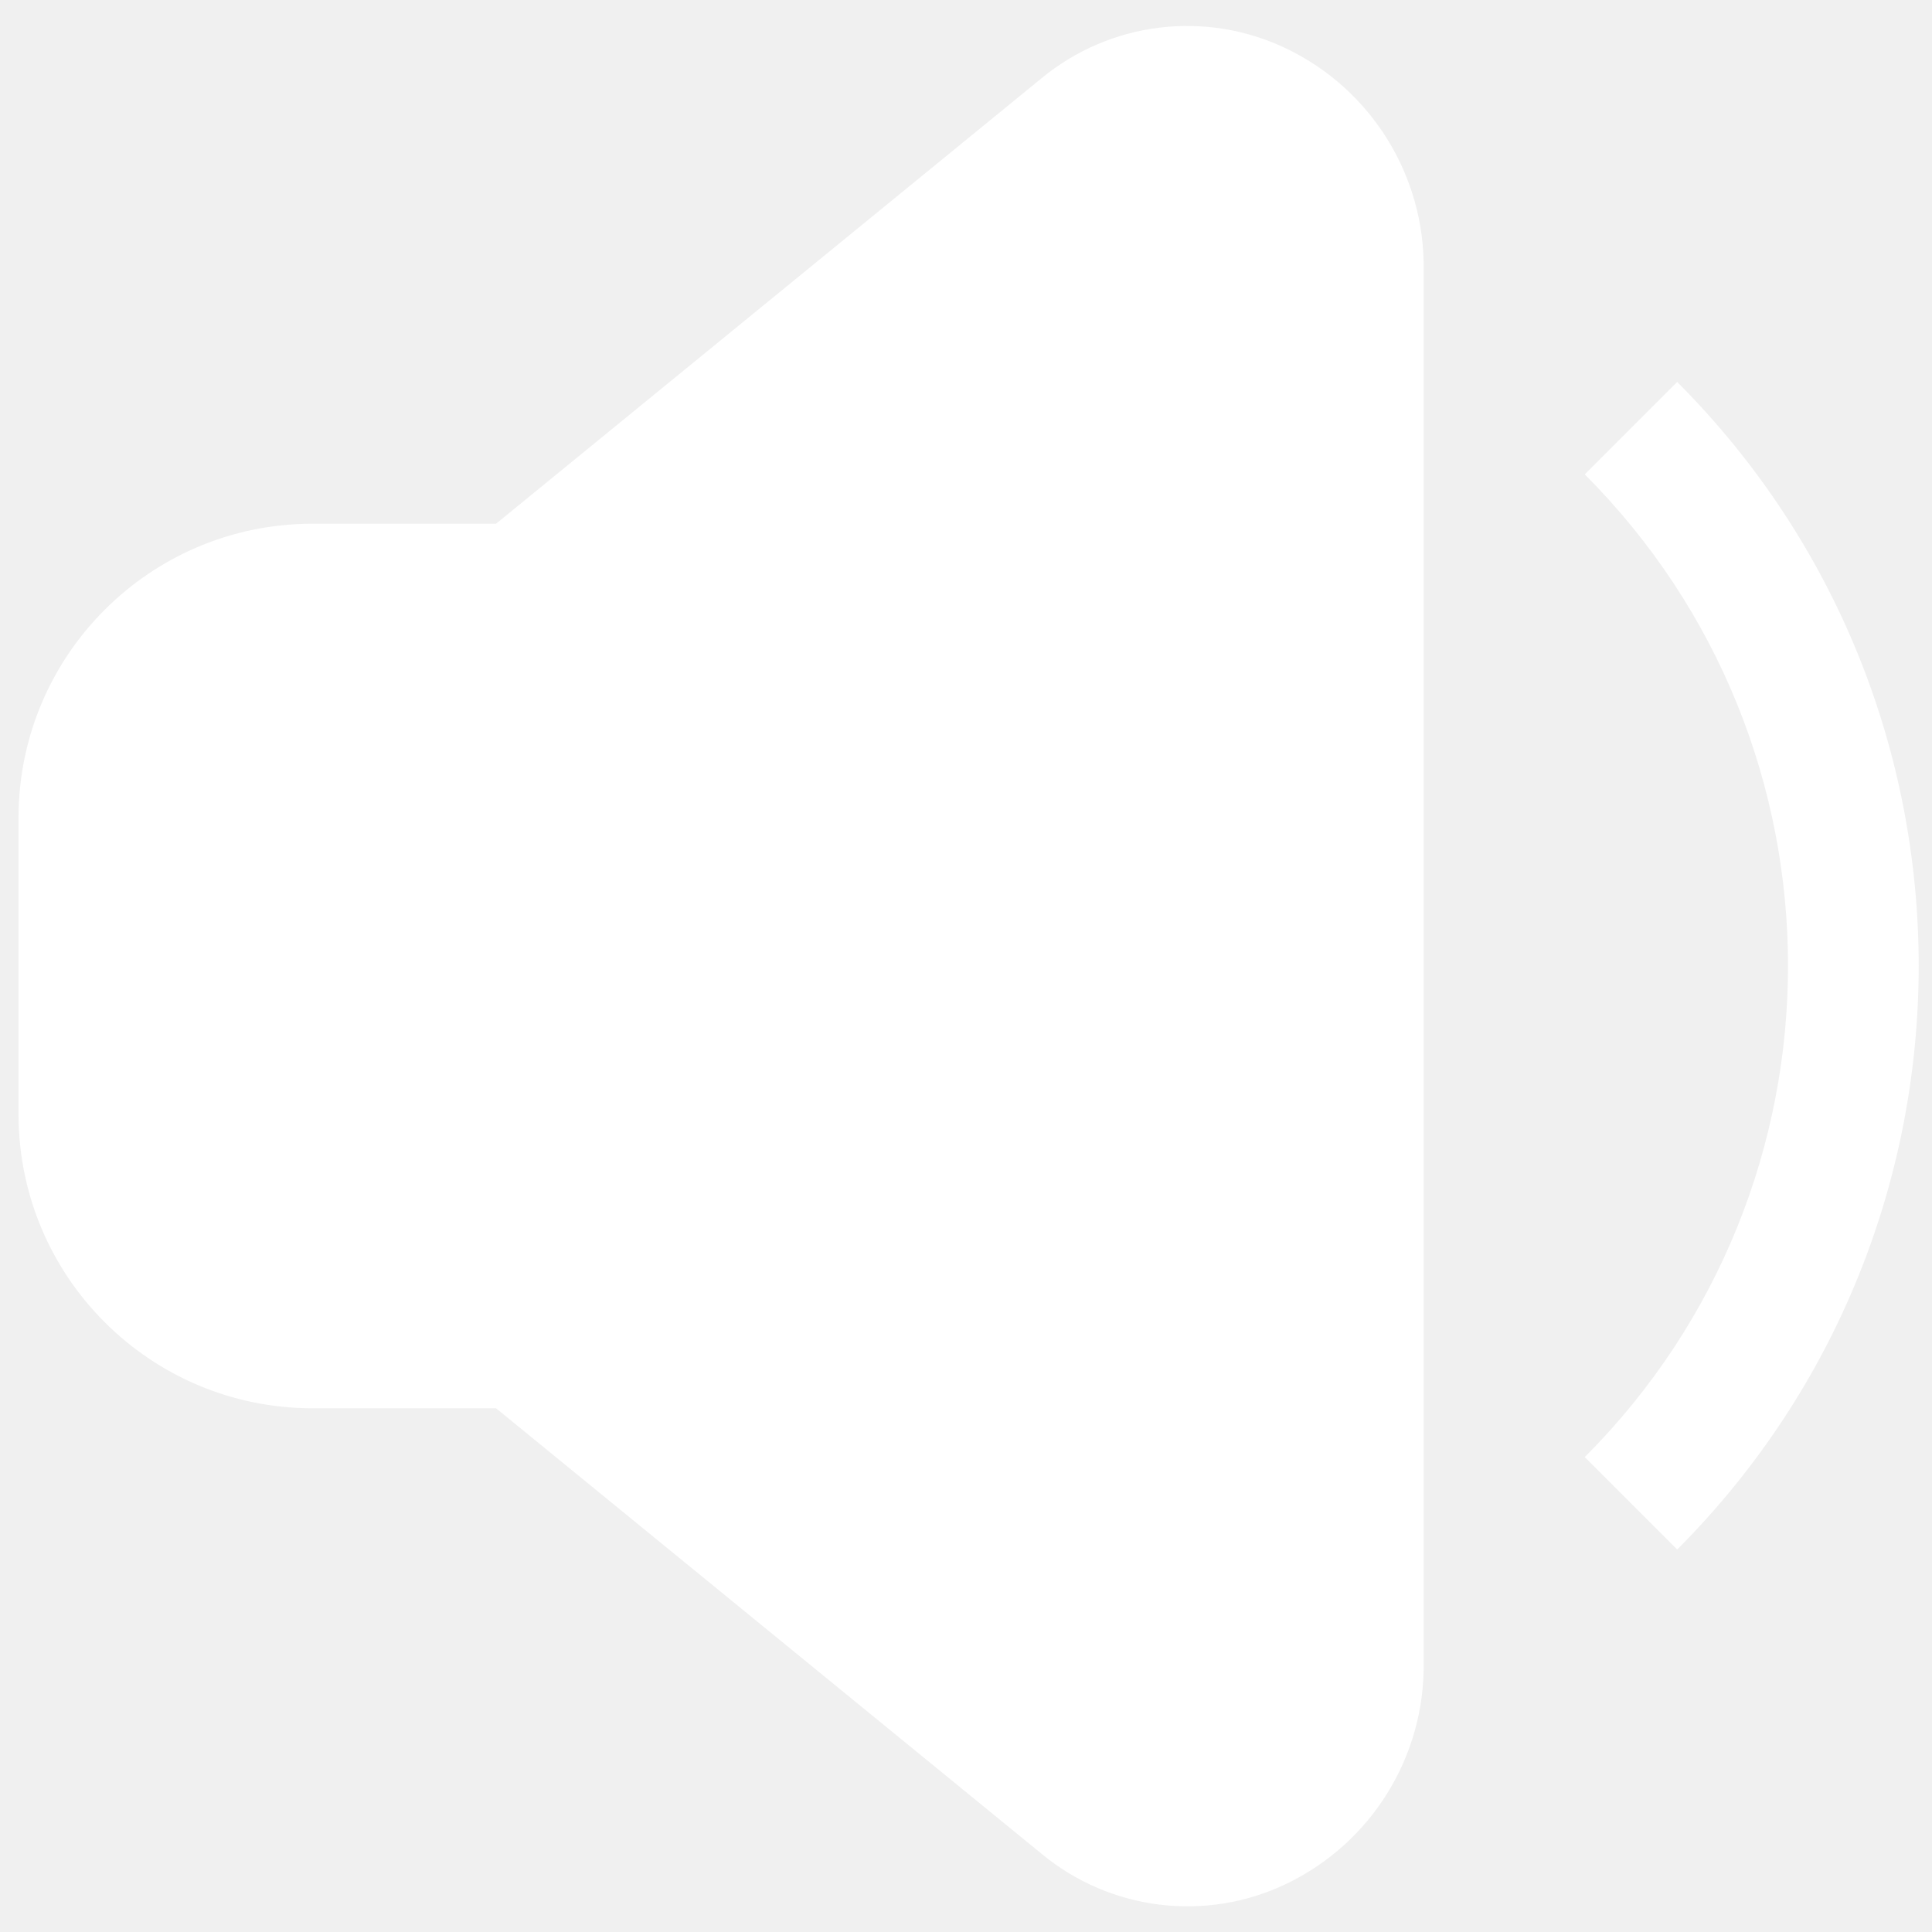
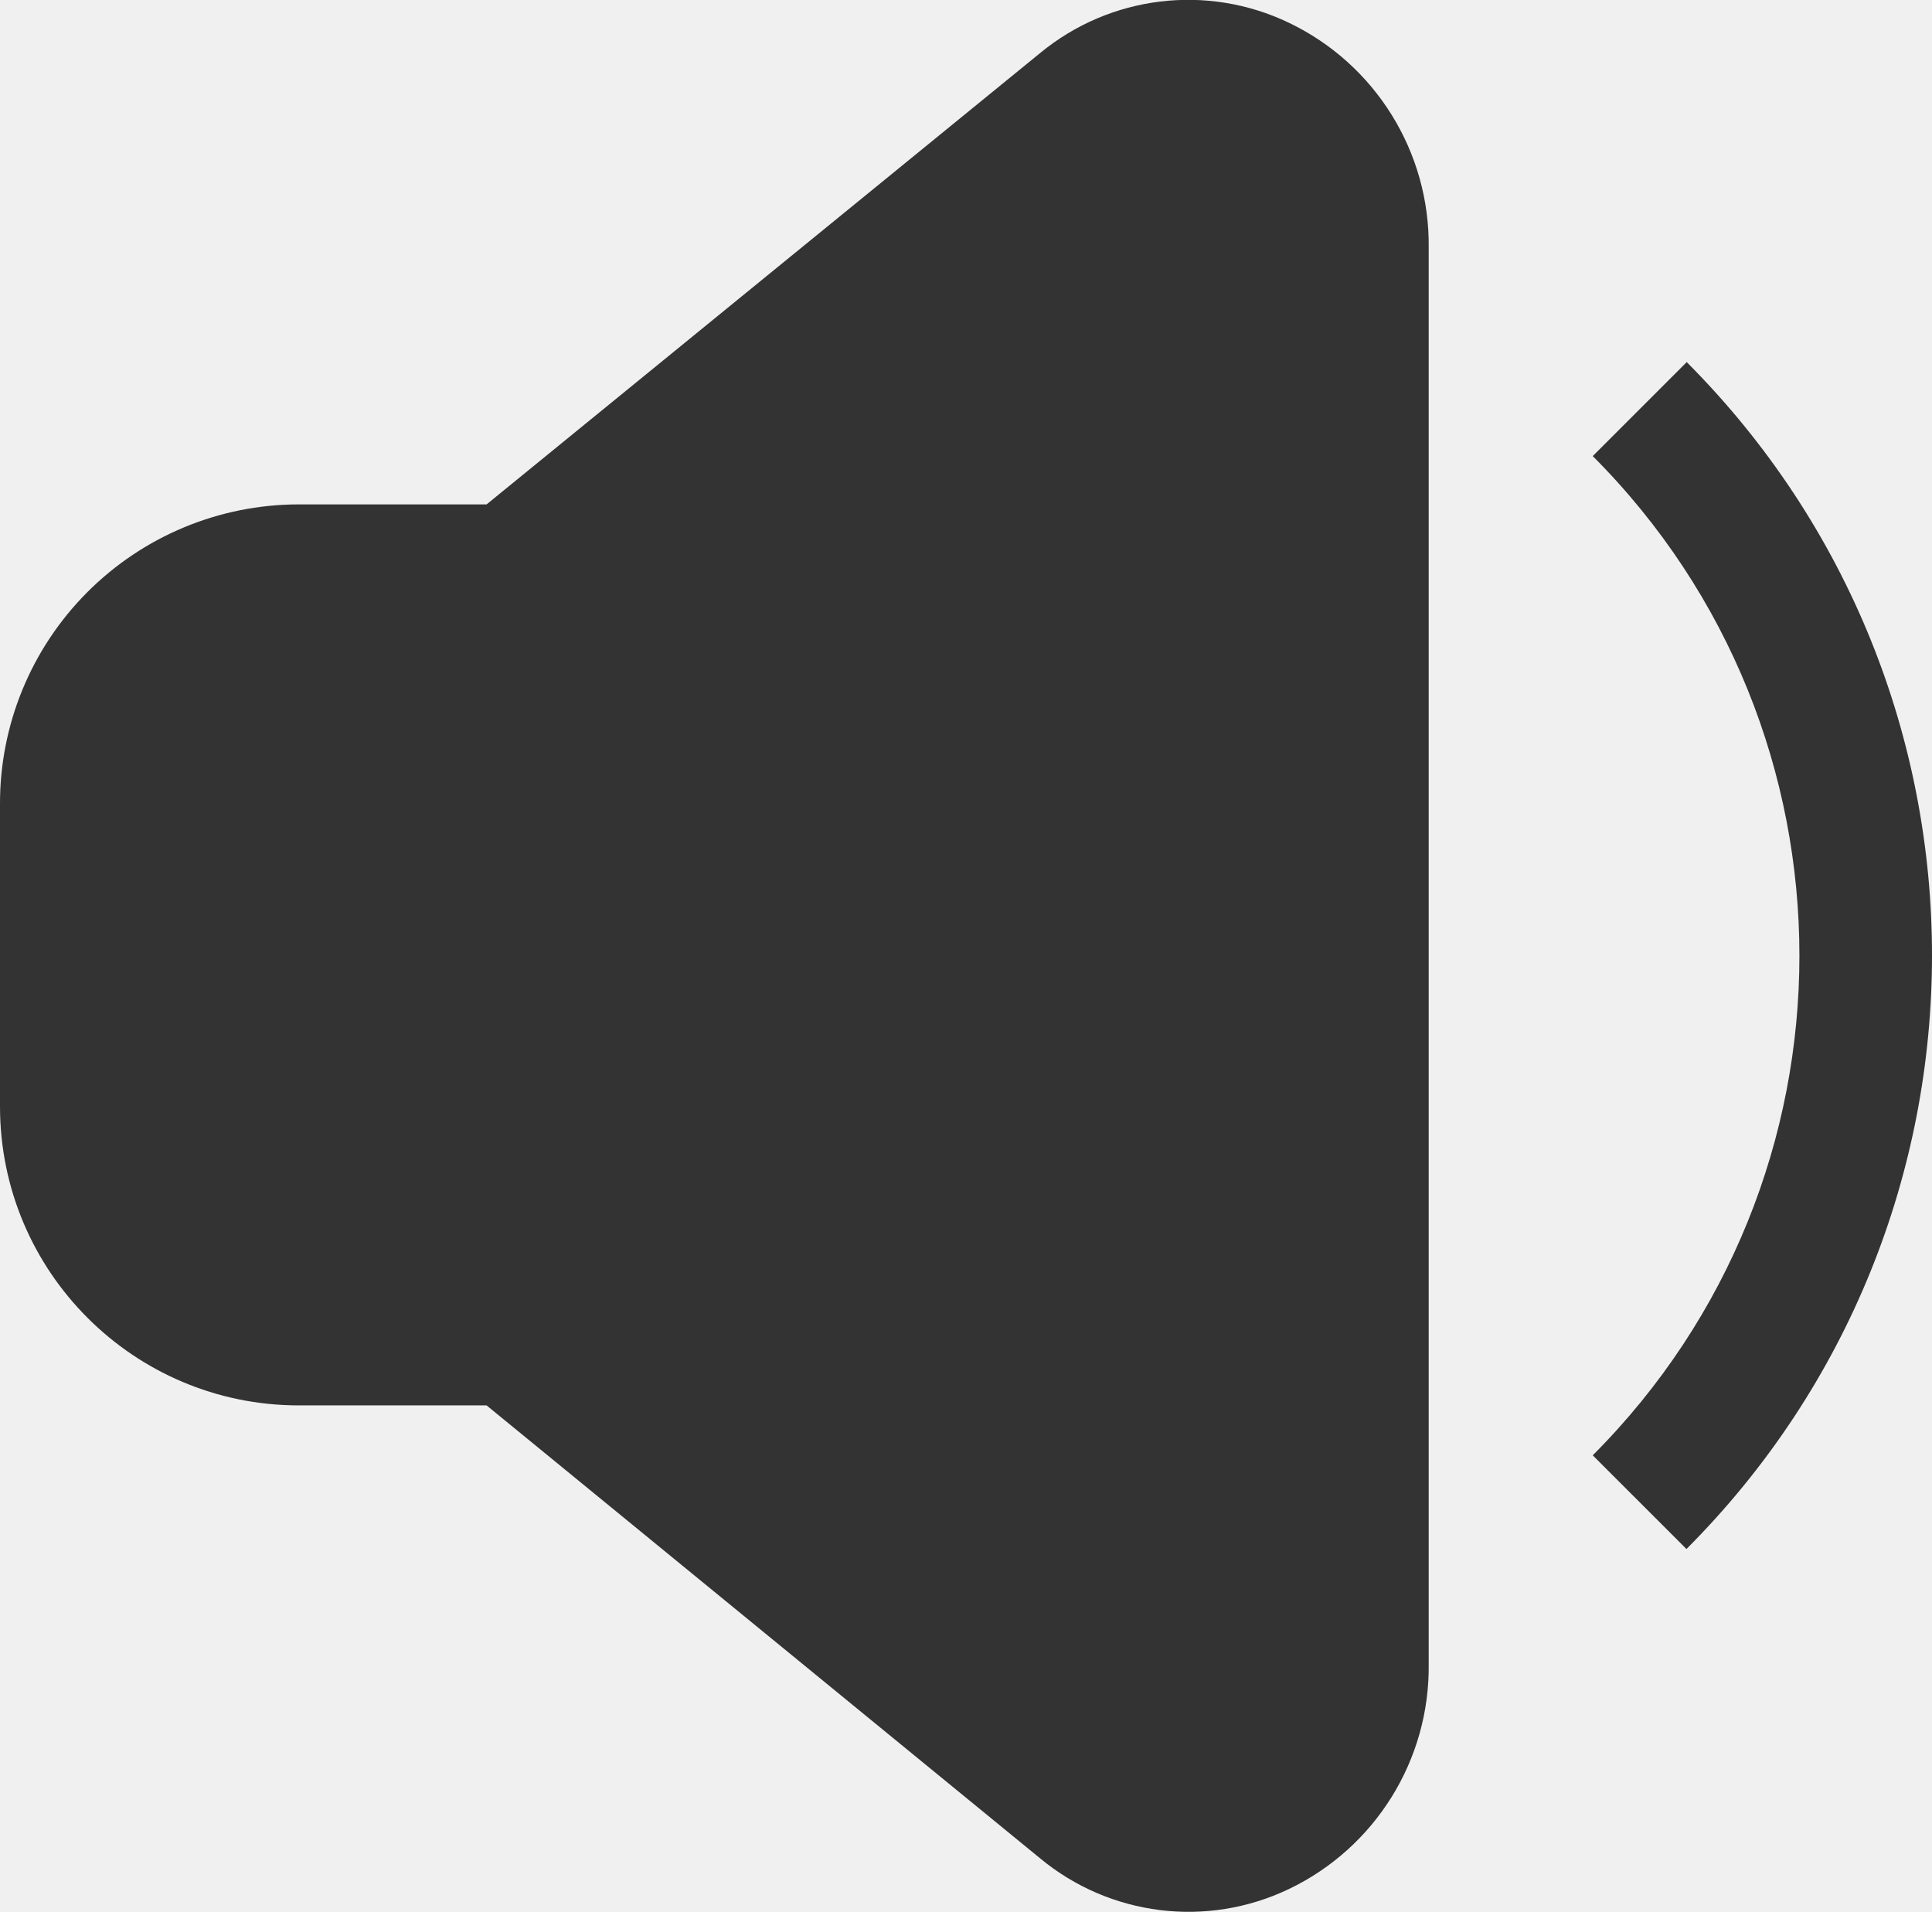
- <svg xmlns="http://www.w3.org/2000/svg" id="Layer_1" data-name="Layer 1" viewBox="0 0 74 74">
+ <svg xmlns="http://www.w3.org/2000/svg" viewBox="0 0 72.78 72">
  <defs>
-     <style>.cls-1,.cls-2,.cls-4{fill:#979797;}.cls-1{clip-rule:evenodd;}.cls-2{fill-rule:evenodd;}.cls-3{clip-path:url(#clip-path);}.cls-5{clip-path:url(#clip-path-2);}.cls-6{fill:#fff;}</style>
-     <clipPath id="clip-path">
-       <path class="cls-1" d="M-1063,46.06v-9a27,27,0,0,0-20-26V8.23a7.13,7.13,0,0,0-5.46-7.06A7,7,0,0,0-1097,8v3.06a27,27,0,0,0-20,26v9a9,9,0,0,0-8.9,10.31,9.16,9.16,0,0,0,9.16,7.64H-1099a9,9,0,0,0,9,9,9,9,0,0,0,9-9h17.74a9.16,9.16,0,0,0,9.16-7.64A9,9,0,0,0-1063,46.06ZM-1092,8a2,2,0,0,1,2.66-1.89,2.05,2.05,0,0,1,1.34,2v2c-.66,0-1.33-.08-2-.08s-1.34,0-2,.08Zm-20,29a22,22,0,0,1,25.28-21.71c10.86,1.57,18.72,11.22,18.72,22.19V46h-44Zm21.91,31a4,4,0,0,1-4-4h8A4,4,0,0,1-1090.09,68Zm30.91-12.15a4.1,4.1,0,0,1-4.06,3.16h-53.7a4.1,4.1,0,0,1-4.06-3.16,4,4,0,0,1,3.91-4.84h54A4,4,0,0,1-1059.18,55.86Z" />
-     </clipPath>
-     <clipPath id="clip-path-2">
-       <path class="cls-1" d="M1304.06-3141h-43a10,10,0,0,0-10,10v8.06a10,10,0,0,0-9,10v34a10,10,0,0,0,10,10h43a10,10,0,0,0,10-10V-3087a10,10,0,0,0,9-10v-34A10,10,0,0,0,1304.06-3141ZM1252-3118h43a5,5,0,0,1,5,5v1l-27,19.8-26-19.76v-1A5,5,0,0,1,1252-3118Zm43,44h-43a5,5,0,0,1-5-5v-26.5l26,19.72,27.09-19.84v26.62A5,5,0,0,1,1295.05-3073.93Zm14-23a5,5,0,0,1-4,4.9V-3113a10,10,0,0,0-10-10h-39v-8a5,5,0,0,1,5-5h43a5,5,0,0,1,5,5Z" />
-     </clipPath>
+     <style>.cls-1{fill:#333;}</style>
  </defs>
-   <path class="cls-2" d="M-1063,46.06v-9a27,27,0,0,0-20-26V8.23a7.13,7.13,0,0,0-5.46-7.06A7,7,0,0,0-1097,8v3.06a27,27,0,0,0-20,26v9a9,9,0,0,0-8.9,10.31,9.16,9.16,0,0,0,9.16,7.64H-1099a9,9,0,0,0,9,9,9,9,0,0,0,9-9h17.74a9.16,9.16,0,0,0,9.16-7.64A9,9,0,0,0-1063,46.06ZM-1092,8a2,2,0,0,1,2.66-1.89,2.05,2.05,0,0,1,1.34,2v2c-.66,0-1.33-.08-2-.08s-1.34,0-2,.08Zm-20,29a22,22,0,0,1,25.28-21.71c10.86,1.57,18.72,11.22,18.72,22.19V46h-44Zm21.91,31a4,4,0,0,1-4-4h8A4,4,0,0,1-1090.09,68Zm30.91-12.15a4.1,4.1,0,0,1-4.06,3.16h-53.7a4.1,4.1,0,0,1-4.06-3.16,4,4,0,0,1,3.91-4.84h54A4,4,0,0,1-1059.18,55.86Z" />
-   <g class="cls-3">
-     <rect class="cls-4" x="-6473" y="-106.98" width="6497" height="6624" />
+   <g id="Layer_2" data-name="Layer 2">
+     <g id="Layer_1-2" data-name="Layer 1">
+       <path class="cls-1" d="M48.56.86A8.77,8.77,0,0,0,39.18,2l-20.85,17H11.24A11.26,11.26,0,0,0,0,30.3V41.7A11.26,11.26,0,0,0,11.24,52.94h7.09L39.18,70h0a8.76,8.76,0,0,0,9.37,1.16,9.27,9.27,0,0,0,5.27-8.49V9.34A9.27,9.27,0,0,0,48.56.86Z" />
+       <path class="cls-1" d="M63.53,58.35,60,54.82a26.64,26.64,0,0,0,0-37.64l3.54-3.54A31.65,31.65,0,0,1,63.53,58.35Z" />
+     </g>
  </g>
-   <path class="cls-2" d="M1304.06-3141h-43a10,10,0,0,0-10,10v8.06a10,10,0,0,0-9,10v34a10,10,0,0,0,10,10h43a10,10,0,0,0,10-10V-3087a10,10,0,0,0,9-10v-34A10,10,0,0,0,1304.06-3141ZM1252-3118h43a5,5,0,0,1,5,5v1l-27,19.8-26-19.76v-1A5,5,0,0,1,1252-3118Zm43,44h-43a5,5,0,0,1-5-5v-26.5l26,19.72,27.09-19.84v26.62A5,5,0,0,1,1295.05-3073.93Zm14-23a5,5,0,0,1-4,4.9V-3113a10,10,0,0,0-10-10h-39v-8a5,5,0,0,1,5-5h43a5,5,0,0,1,5,5Z" />
-   <g class="cls-5">
-     <rect class="cls-4" x="-4250.83" y="-3248.61" width="6456.88" height="6582.43" />
-   </g>
-   <path class="cls-6" d="M49.27,1.86A8.77,8.77,0,0,0,39.89,3L19,20.06H11.95A11.26,11.26,0,0,0,.71,31.3V42.7A11.26,11.26,0,0,0,11.95,53.94H19L39.89,71h0a8.76,8.76,0,0,0,9.37,1.16,9.27,9.27,0,0,0,5.27-8.49V10.34A9.27,9.27,0,0,0,49.27,1.86Z" />
-   <path class="cls-6" d="M64.24,59.35l-3.54-3.54a26.64,26.64,0,0,0,0-37.64l3.54-3.54A31.65,31.65,0,0,1,64.24,59.35Z" />
</svg>
